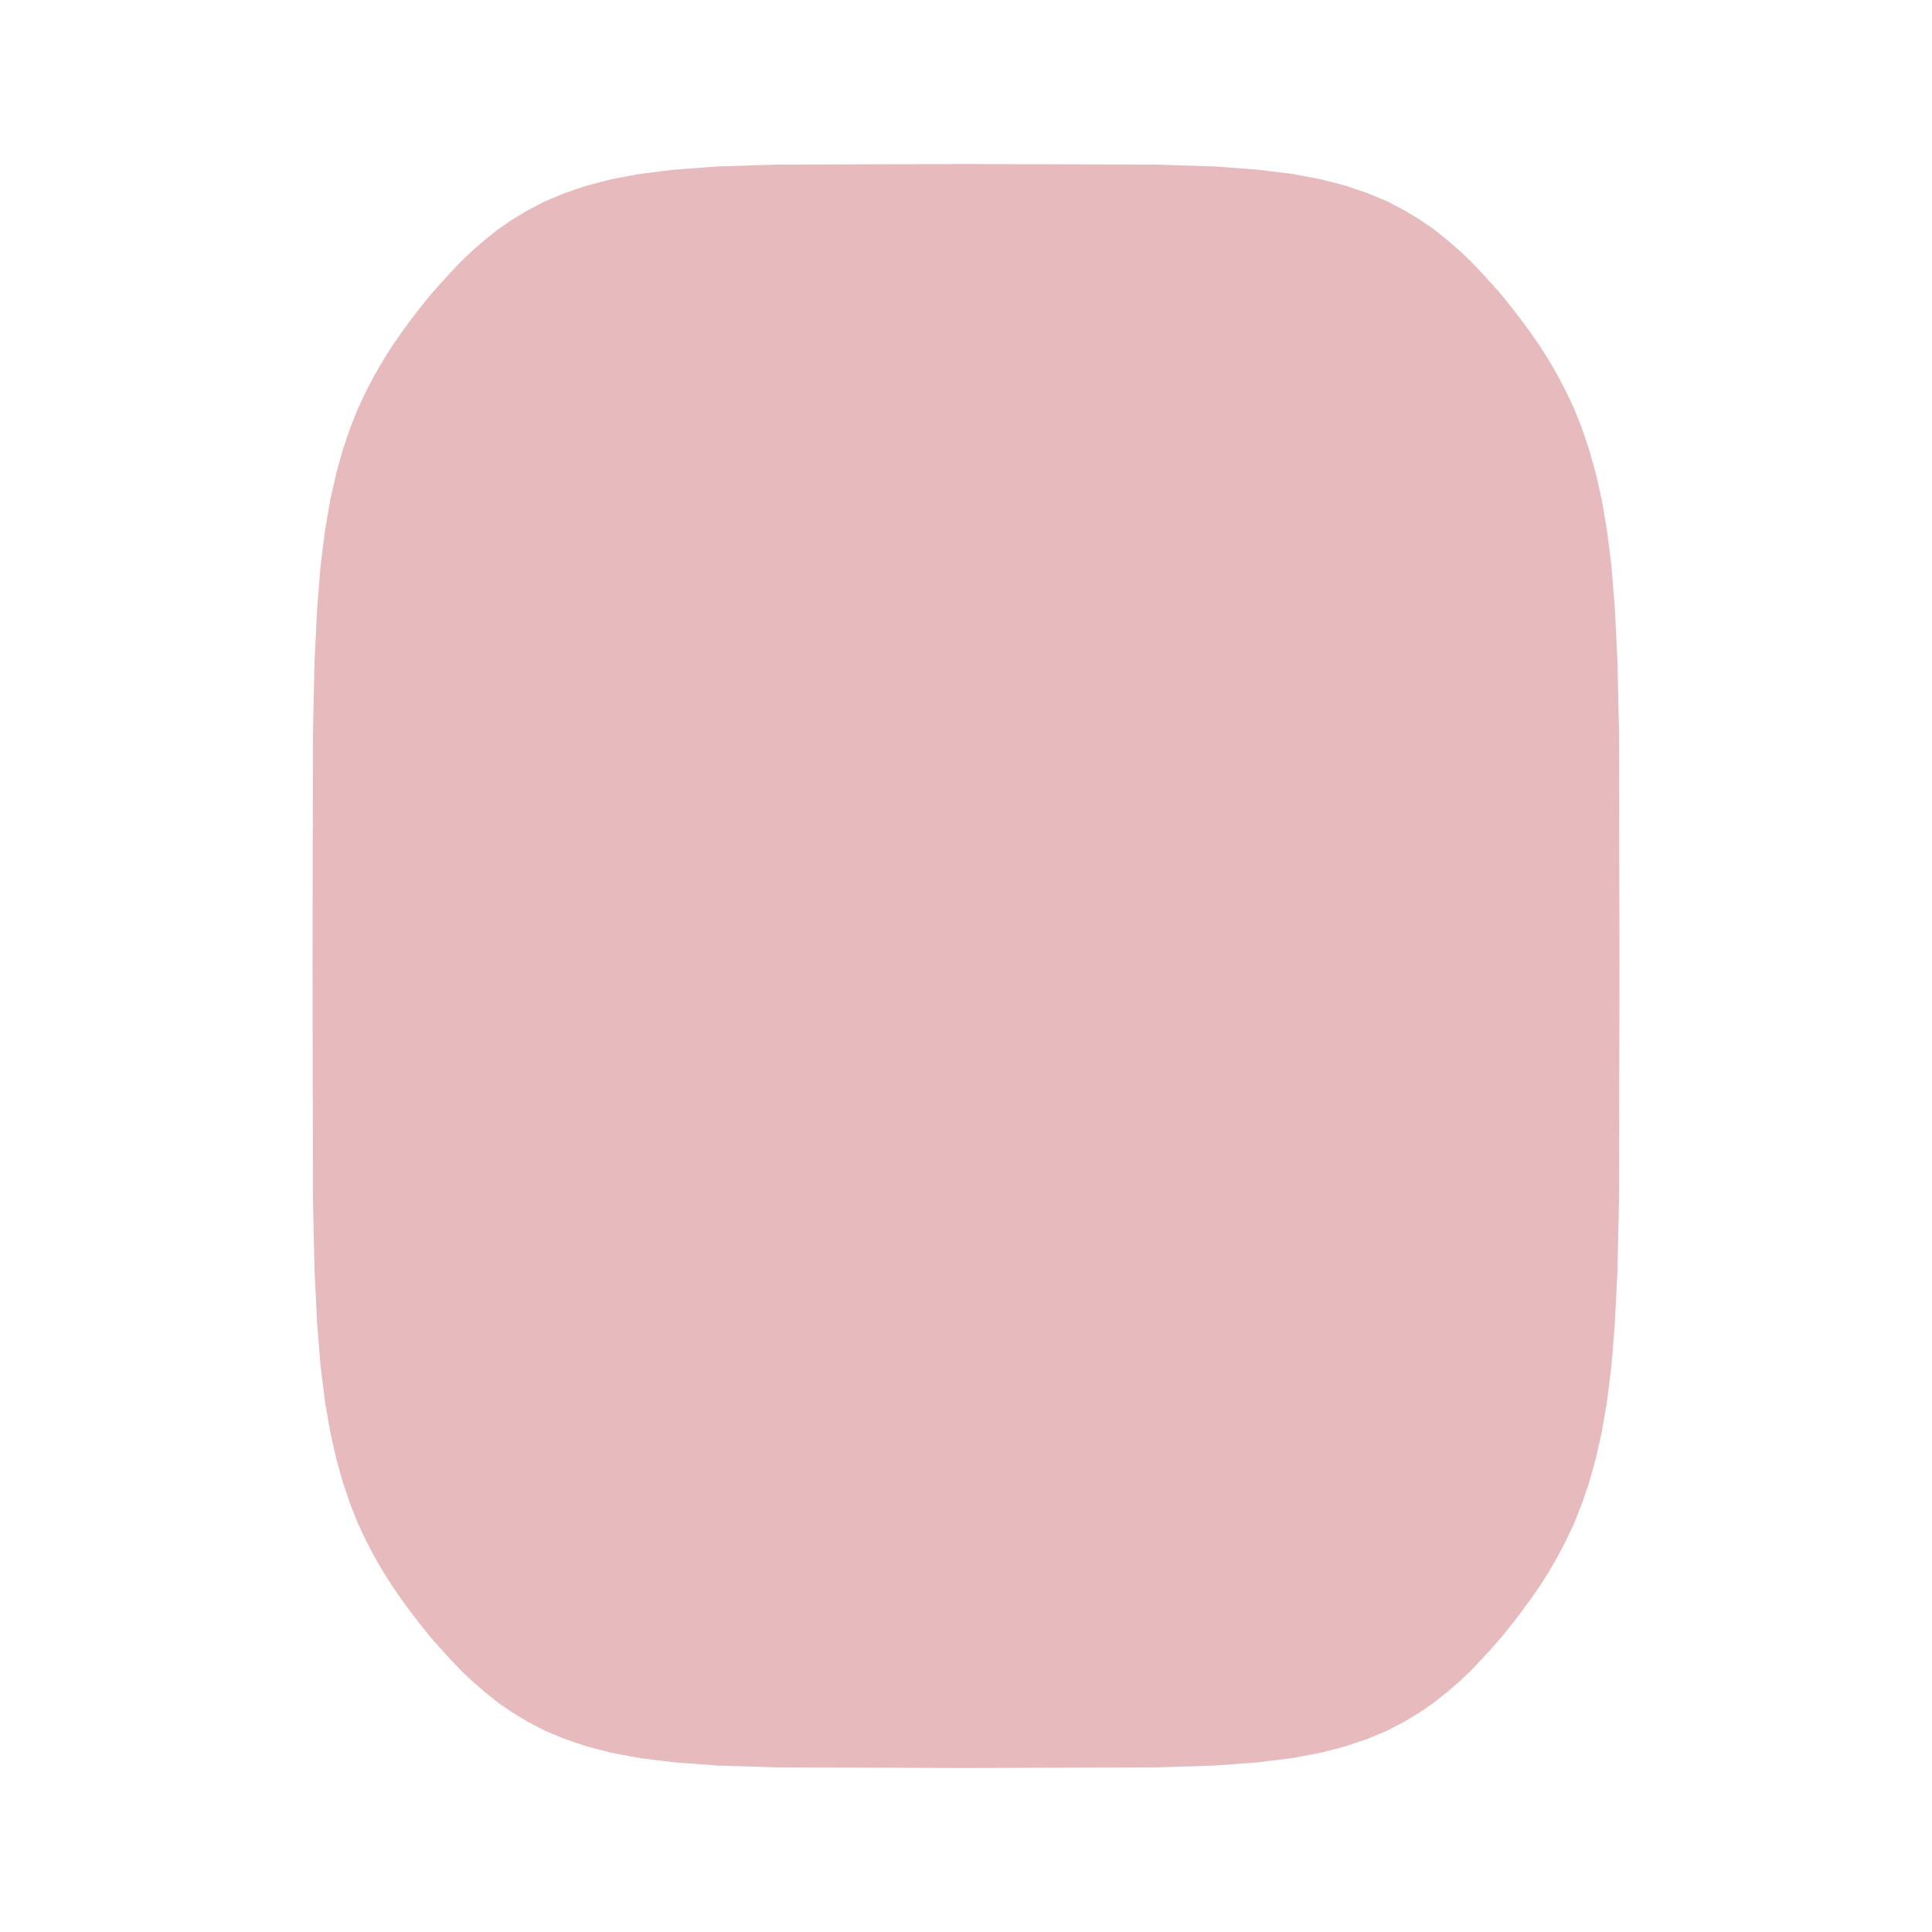
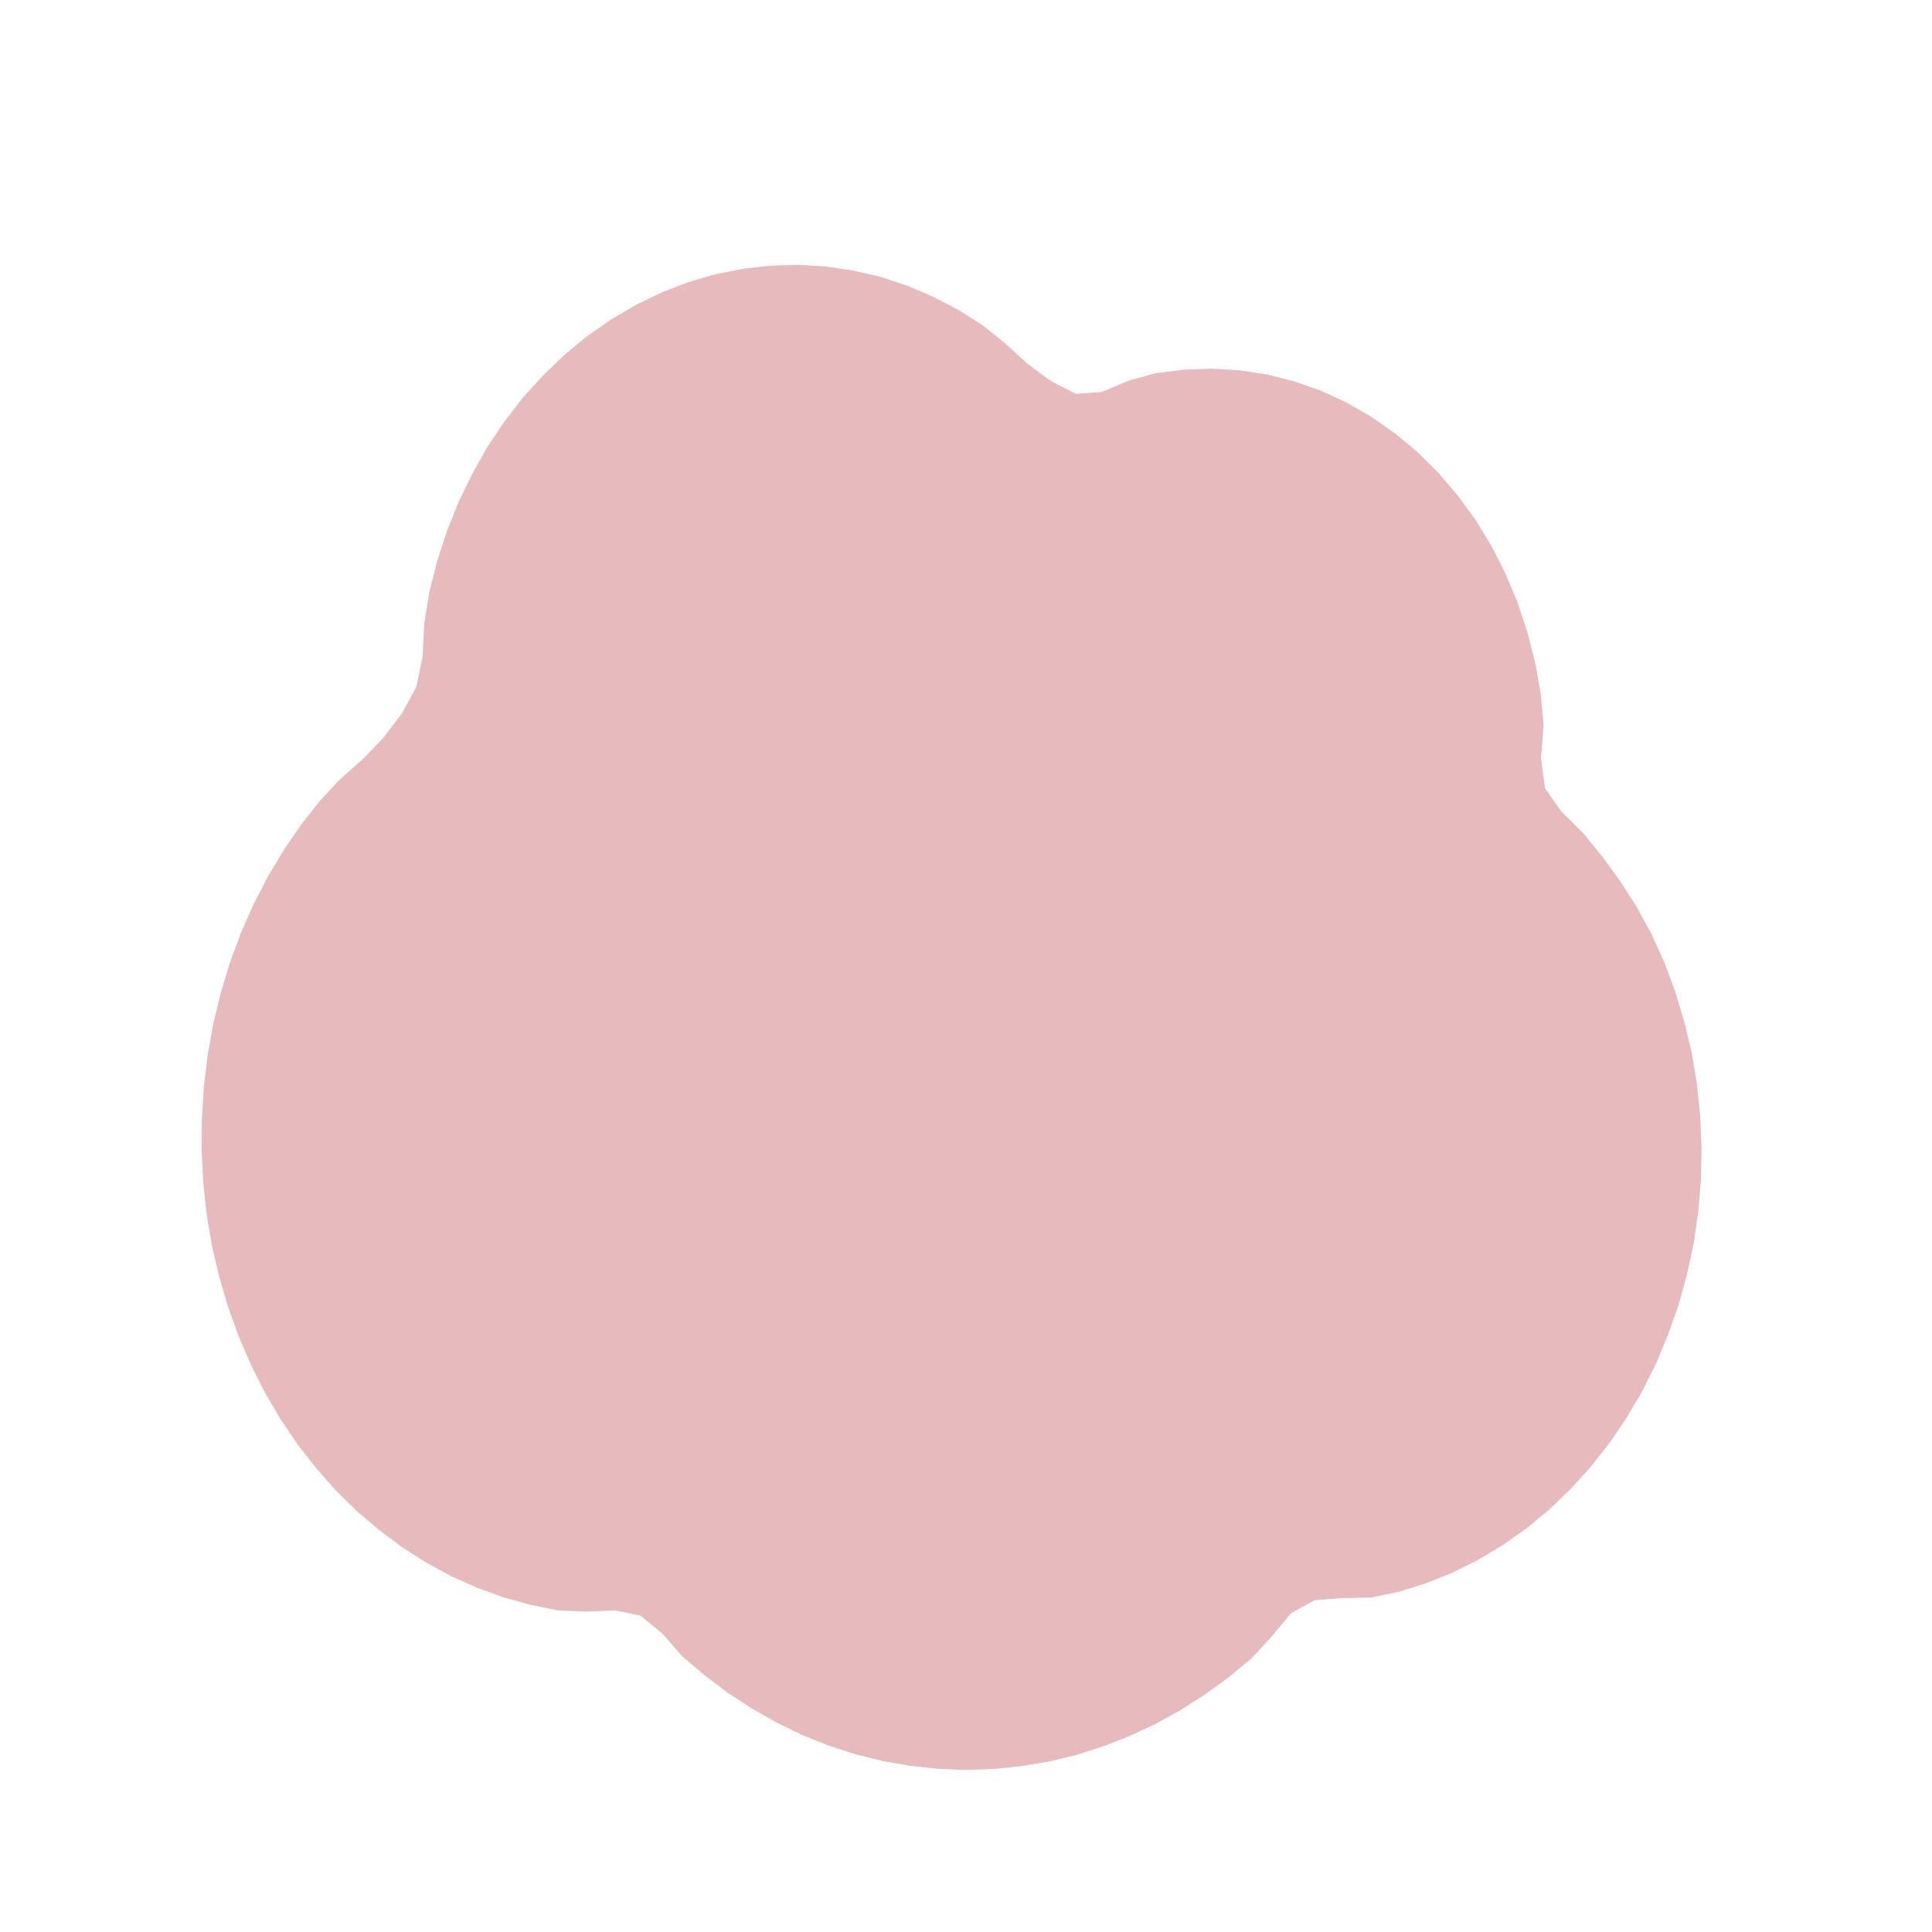
<svg xmlns="http://www.w3.org/2000/svg" viewBox="0 0 96 96" width="96" height="96">
-   <path id="govde" d="M80.47 48.00 L80.45 59.51 L80.37 63.16 L80.24 65.79 L80.07 67.89 L79.85 69.65 L79.59 71.16 L79.29 72.49 L78.96 73.67 L78.60 74.73 L78.22 75.69 L77.81 76.56 L77.39 77.36 L76.96 78.10 L76.52 78.80 L76.06 79.46 L75.60 80.09 L75.13 80.70 L74.65 81.30 L74.15 81.87 L73.63 82.44 L73.10 83.00 L72.53 83.54 L71.92 84.07 L71.27 84.59 L70.56 85.08 L69.78 85.55 L68.92 86.00 L67.96 86.40 L66.87 86.77 L65.64 87.09 L64.20 87.36 L62.49 87.57 L60.35 87.73 L57.38 87.82 L48.00 87.85 L38.62 87.82 L35.65 87.73 L33.51 87.57 L31.80 87.36 L30.36 87.09 L29.13 86.77 L28.04 86.40 L27.08 86.00 L26.22 85.55 L25.44 85.08 L24.73 84.59 L24.08 84.07 L23.47 83.54 L22.90 83.00 L22.37 82.44 L21.85 81.87 L21.35 81.30 L20.87 80.70 L20.40 80.09 L19.94 79.46 L19.48 78.80 L19.04 78.10 L18.61 77.36 L18.19 76.56 L17.78 75.69 L17.40 74.73 L17.04 73.67 L16.71 72.49 L16.41 71.16 L16.15 69.65 L15.93 67.89 L15.76 65.79 L15.63 63.16 L15.55 59.51 L15.53 48.00 L15.55 36.49 L15.63 32.84 L15.76 30.21 L15.93 28.11 L16.15 26.35 L16.41 24.84 L16.71 23.51 L17.04 22.33 L17.40 21.27 L17.78 20.31 L18.19 19.44 L18.61 18.64 L19.04 17.90 L19.48 17.20 L19.94 16.54 L20.40 15.91 L20.87 15.30 L21.35 14.70 L21.85 14.13 L22.37 13.56 L22.90 13.00 L23.47 12.46 L24.08 11.93 L24.73 11.41 L25.44 10.92 L26.22 10.45 L27.08 10.00 L28.04 9.60 L29.13 9.23 L30.36 8.91 L31.80 8.64 L33.51 8.43 L35.65 8.27 L38.62 8.18 L48.00 8.15 L57.38 8.18 L60.35 8.27 L62.49 8.43 L64.20 8.64 L65.64 8.91 L66.87 9.23 L67.96 9.60 L68.92 10.00 L69.78 10.45 L70.56 10.92 L71.27 11.41 L71.92 11.93 L72.53 12.46 L73.10 13.00 L73.63 13.56 L74.15 14.13 L74.65 14.70 L75.13 15.30 L75.60 15.91 L76.06 16.54 L76.52 17.20 L76.96 17.90 L77.39 18.64 L77.81 19.44 L78.22 20.31 L78.60 21.27 L78.96 22.33 L79.29 23.51 L79.59 24.84 L79.85 26.35 L80.07 28.11 L80.24 30.21 L80.37 32.84 L80.45 36.49 Z" fill="#E7BABD" />
+   <path id="govde" d="M83.24 49.27 L83.69 50.77 L84.06 52.30 L84.32 53.85 L84.48 55.43 L84.55 57.02 L84.52 58.61 L84.39 60.19 L84.16 61.77 L83.83 63.31 L83.41 64.83 L82.89 66.31 L82.29 67.75 L81.60 69.13 L80.82 70.46 L79.96 71.72 L79.03 72.90 L78.03 74.00 L76.96 75.03 L75.83 75.96 L74.65 76.79 L73.41 77.53 L72.14 78.16 L70.83 78.68 L69.49 79.10 L68.13 79.38 L66.69 79.41 L65.32 79.51 L64.14 80.17 L63.18 81.33 L62.17 82.42 L61.04 83.35 L59.86 84.21 L58.65 84.98 L57.40 85.67 L56.11 86.27 L54.80 86.78 L53.46 87.21 L52.11 87.53 L50.74 87.76 L49.36 87.90 L47.97 87.95 L46.59 87.89 L45.22 87.74 L43.85 87.50 L42.51 87.17 L41.18 86.74 L39.88 86.22 L38.60 85.60 L37.37 84.90 L36.17 84.12 L35.02 83.25 L33.91 82.31 L32.93 81.19 L31.83 80.28 L30.56 80.02 L29.13 80.08 L27.72 80.02 L26.36 79.74 L25.02 79.37 L23.71 78.90 L22.42 78.32 L21.17 77.64 L19.98 76.88 L18.82 76.01 L17.71 75.07 L16.67 74.04 L15.69 72.93 L14.77 71.75 L13.93 70.50 L13.16 69.19 L12.47 67.82 L11.86 66.40 L11.33 64.93 L10.89 63.43 L10.53 61.90 L10.27 60.34 L10.10 58.77 L10.02 57.18 L10.03 55.59 L10.13 54.00 L10.32 52.42 L10.60 50.87 L10.97 49.33 L11.43 47.82 L11.97 46.36 L12.60 44.93 L13.31 43.56 L14.10 42.24 L14.96 40.98 L15.89 39.80 L16.92 38.70 L18.05 37.70 L19.04 36.67 L19.99 35.43 L20.69 34.12 L21.00 32.62 L21.08 31.00 L21.33 29.43 L21.72 27.90 L22.20 26.41 L22.78 24.96 L23.46 23.56 L24.21 22.22 L25.06 20.95 L25.98 19.76 L26.99 18.65 L28.05 17.63 L29.18 16.70 L30.37 15.87 L31.60 15.15 L32.88 14.53 L34.20 14.02 L35.54 13.63 L36.90 13.36 L38.28 13.20 L39.67 13.16 L41.04 13.24 L42.42 13.45 L43.76 13.76 L45.09 14.20 L46.38 14.75 L47.64 15.41 L48.84 16.17 L49.98 17.09 L51.07 18.09 L52.23 18.94 L53.46 19.57 L54.74 19.48 L56.09 18.91 L57.45 18.54 L58.83 18.37 L60.21 18.32 L61.59 18.40 L62.96 18.61 L64.31 18.95 L65.63 19.41 L66.90 20.00 L68.14 20.71 L69.31 21.53 L70.43 22.46 L71.47 23.49 L72.43 24.62 L73.32 25.83 L74.11 27.13 L74.80 28.49 L75.40 29.92 L75.89 31.40 L76.28 32.92 L76.56 34.48 L76.70 36.05 L76.57 37.66 L76.77 39.17 L77.58 40.32 L78.67 41.40 L79.62 42.57 L80.51 43.79 L81.33 45.07 L82.06 46.41 L82.70 47.82 Z" fill="#E7BABD" />
</svg>
